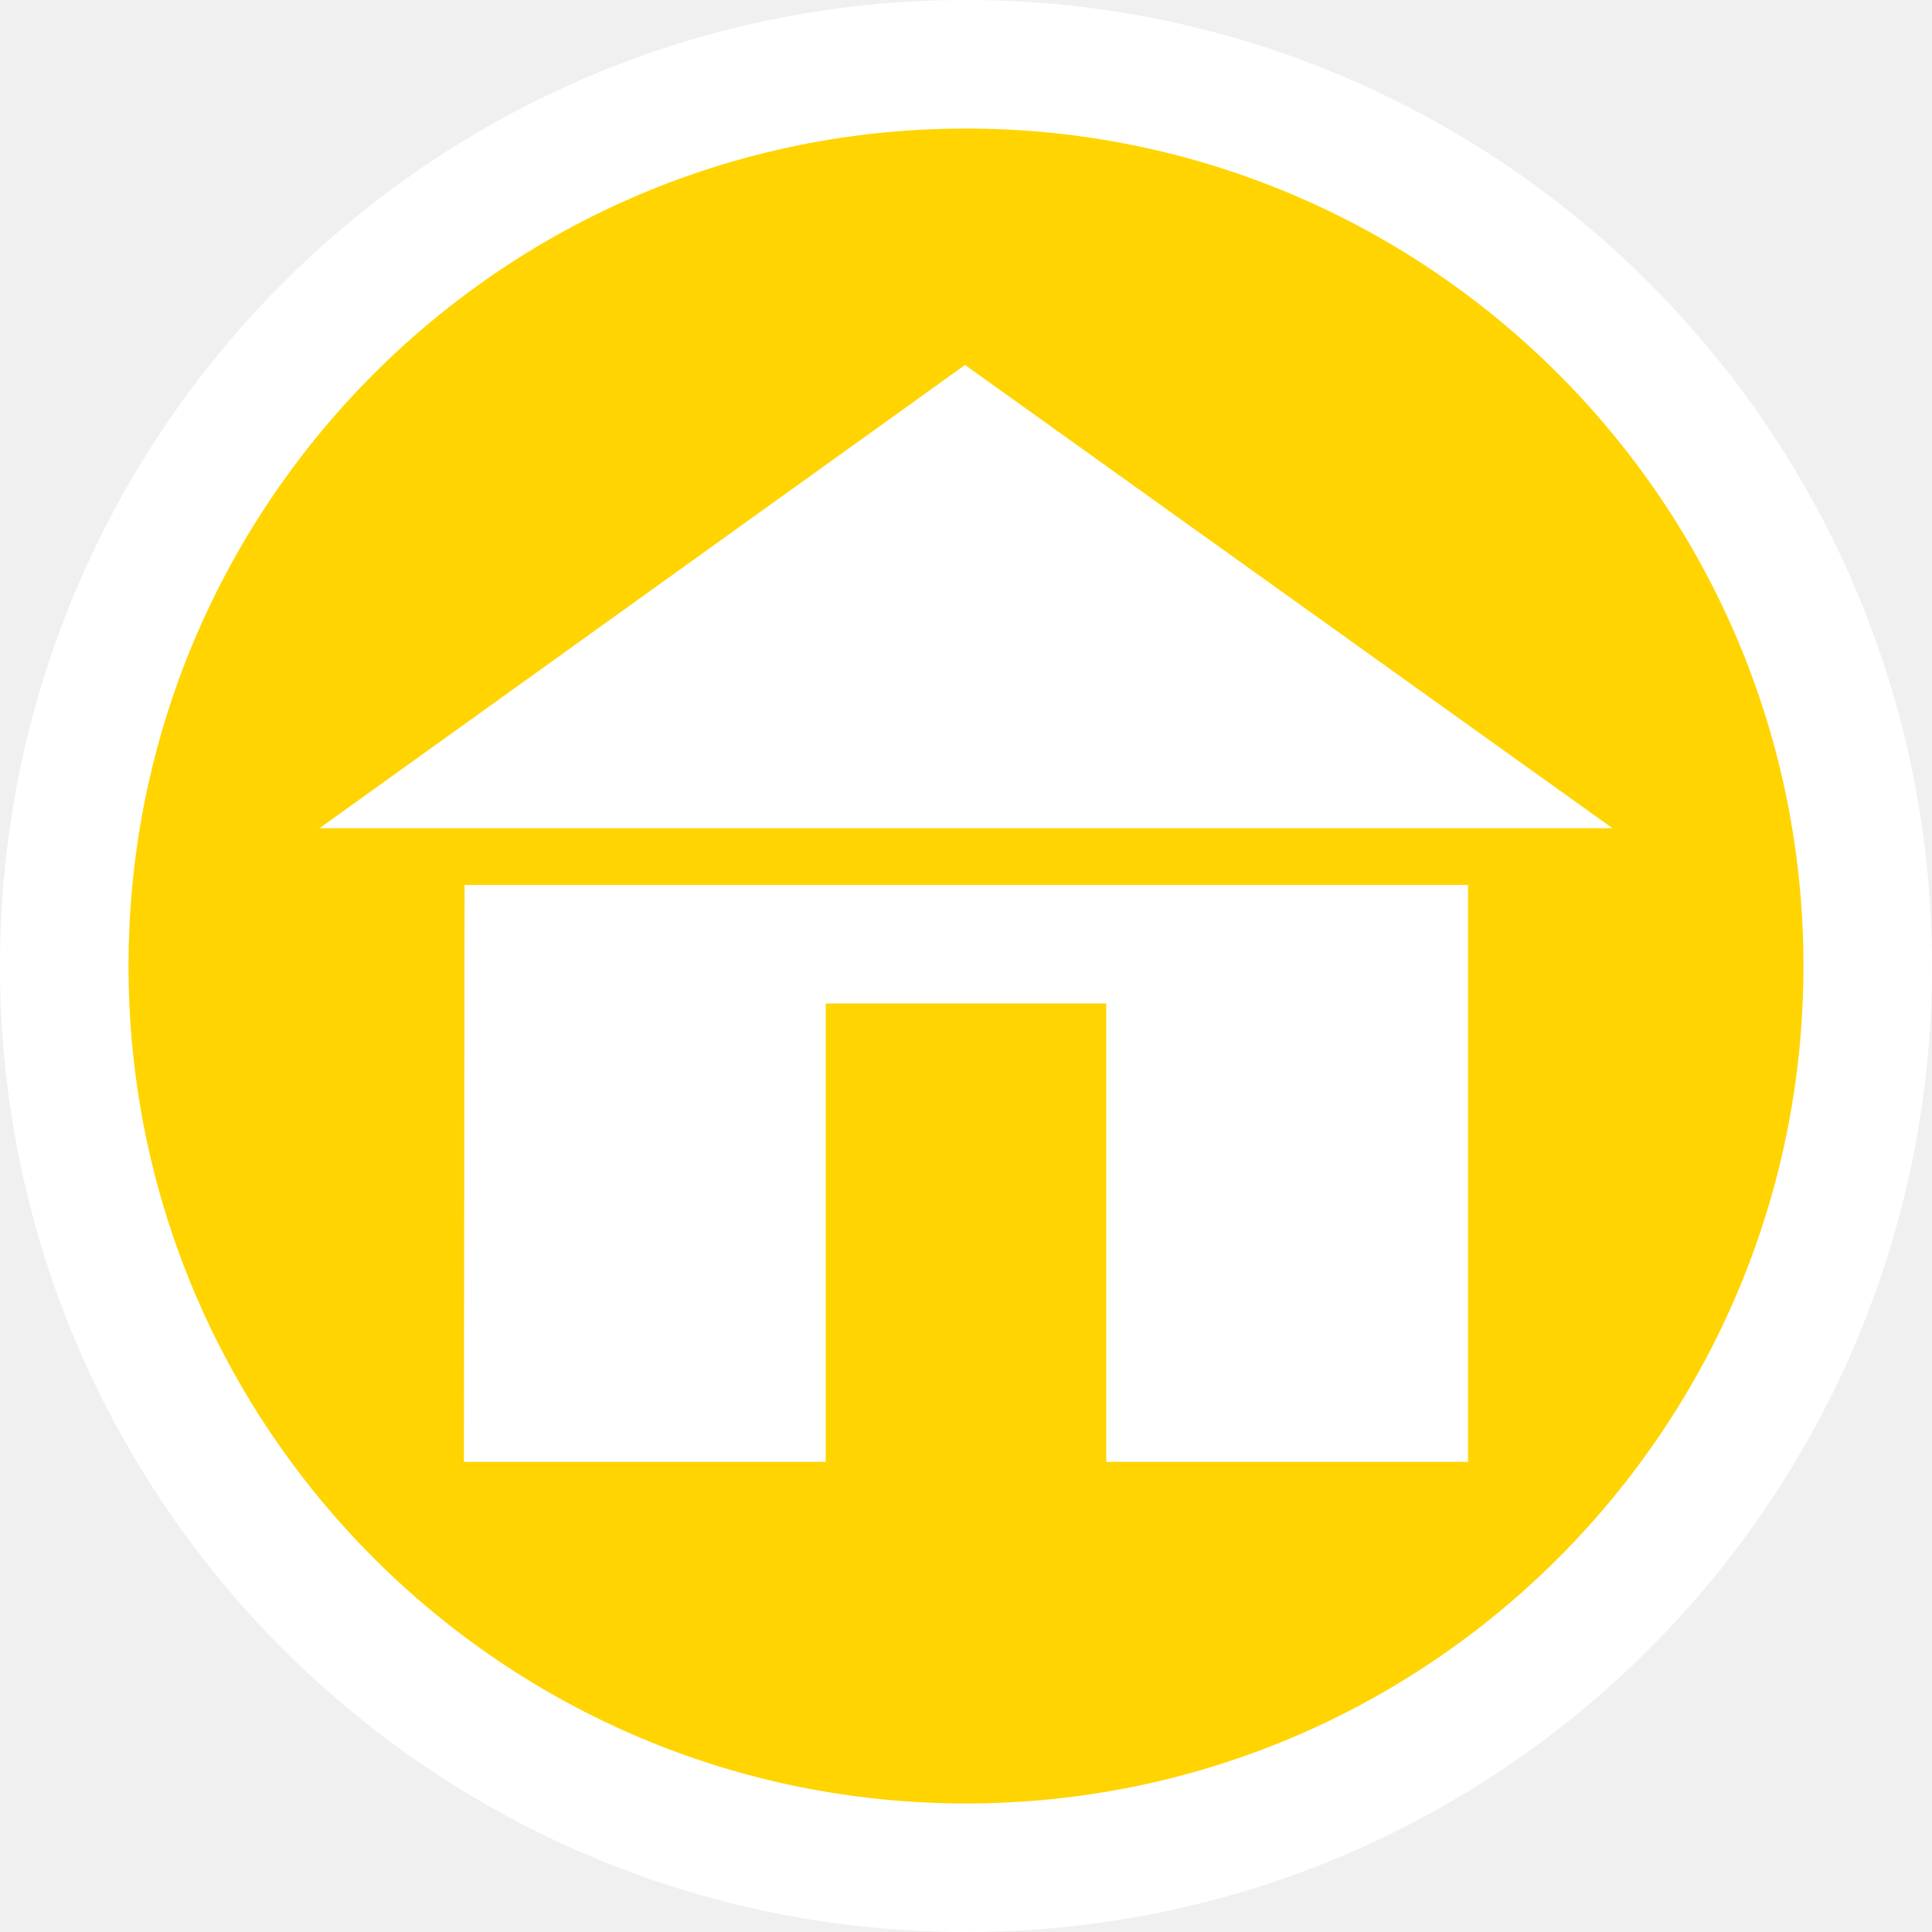
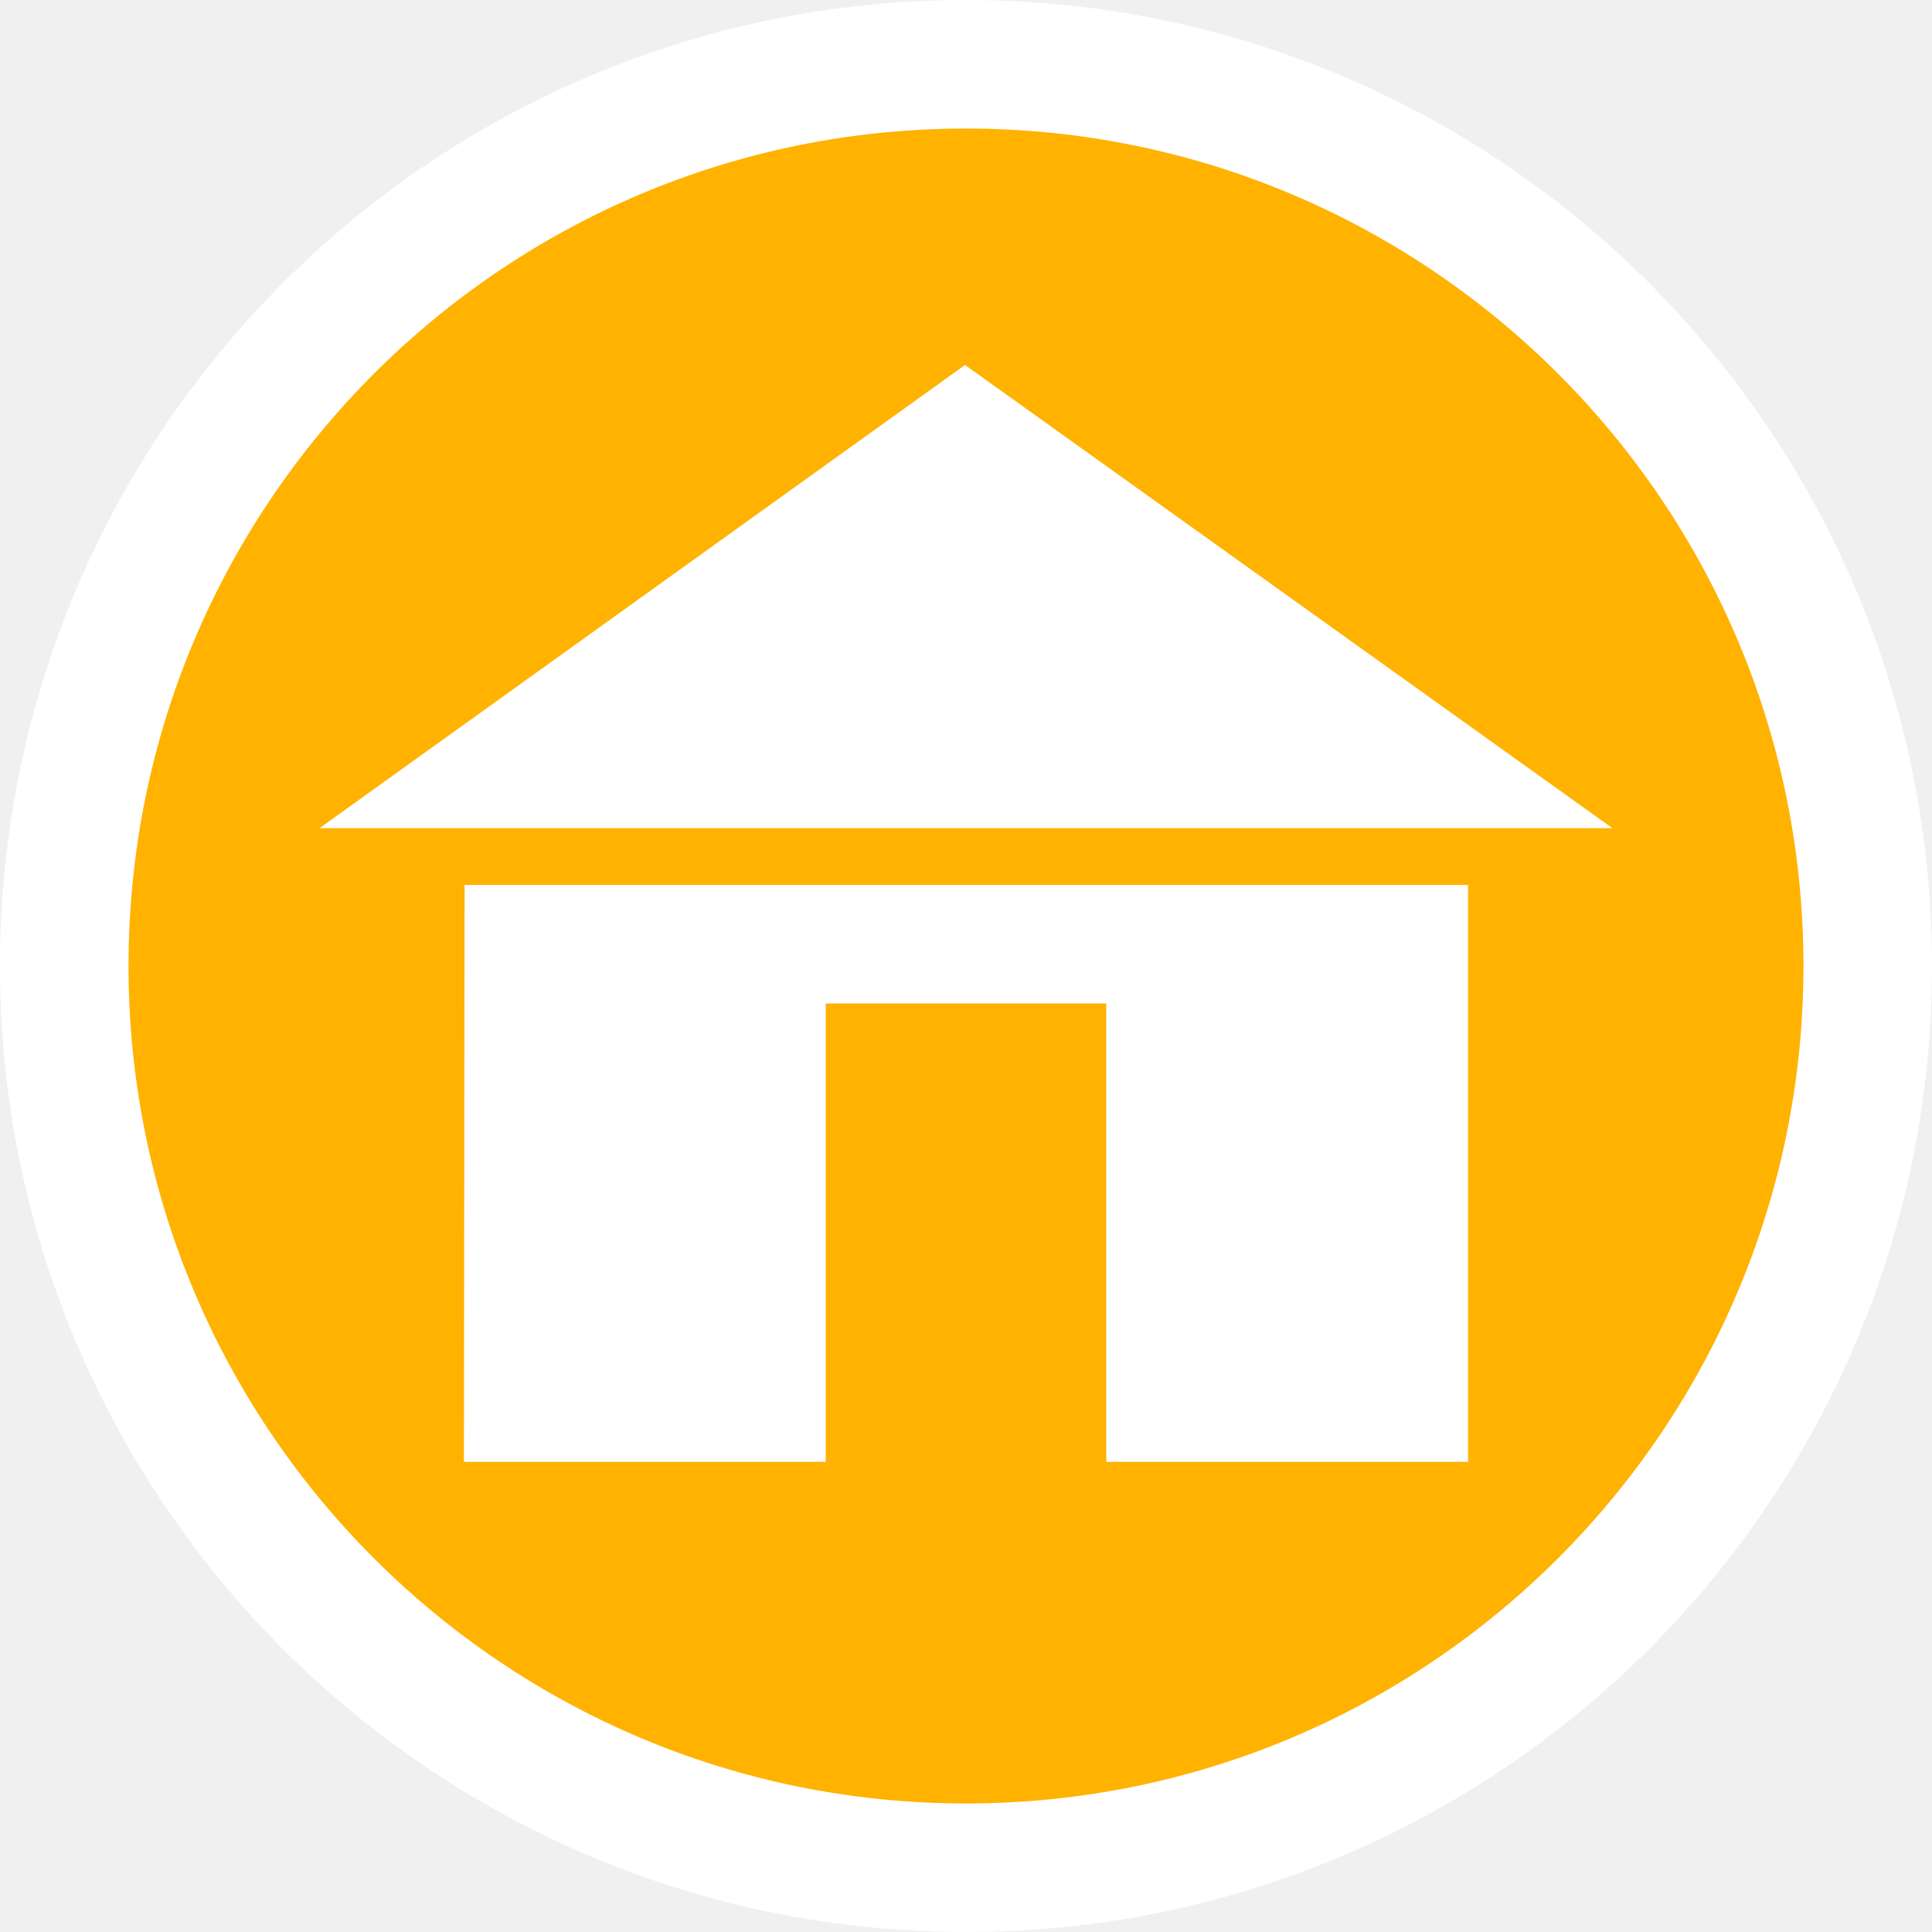
<svg xmlns="http://www.w3.org/2000/svg" width="32mm" height="32mm" viewBox="0 0 32 32" version="1.1" id="svg1">
  <defs id="defs1" />
  <g id="layer1" transform="translate(-42.66421,-71.524)">
-     <circle style="fill:#ffd400;fill-opacity:1;stroke:#ffffff;stroke-width:4.258;stroke-linecap:square;stroke-opacity:1;paint-order:markers stroke fill" id="path1" cx="58.664" cy="87.524" r="13.871" />
+     <circle style="fill:#ffb200;fill-opacity:1;stroke:#ffffff;stroke-width:4.258;stroke-linecap:square;stroke-opacity:1;paint-order:markers stroke fill" id="path1" cx="58.664" cy="87.524" r="13.871" />
    <g id="g3">
      <path style="fill:#ffffff;fill-opacity:1;stroke:none;stroke-width:7.088;stroke-linecap:square;stroke-opacity:1;paint-order:markers stroke fill" d="M 47.957,85.241 H 69.371 L 58.648,77.569 Z" id="path2" />
      <path style="fill:#ffffff;fill-opacity:1;stroke:none;stroke-width:6;stroke-linecap:square;stroke-opacity:1;paint-order:markers stroke fill" d="m 50.348,95.737 h 5.993 v -7.592 h 4.646 v 7.592 h 5.993 V 86.182 H 50.359 Z" id="path3" />
    </g>
  </g>
</svg>
